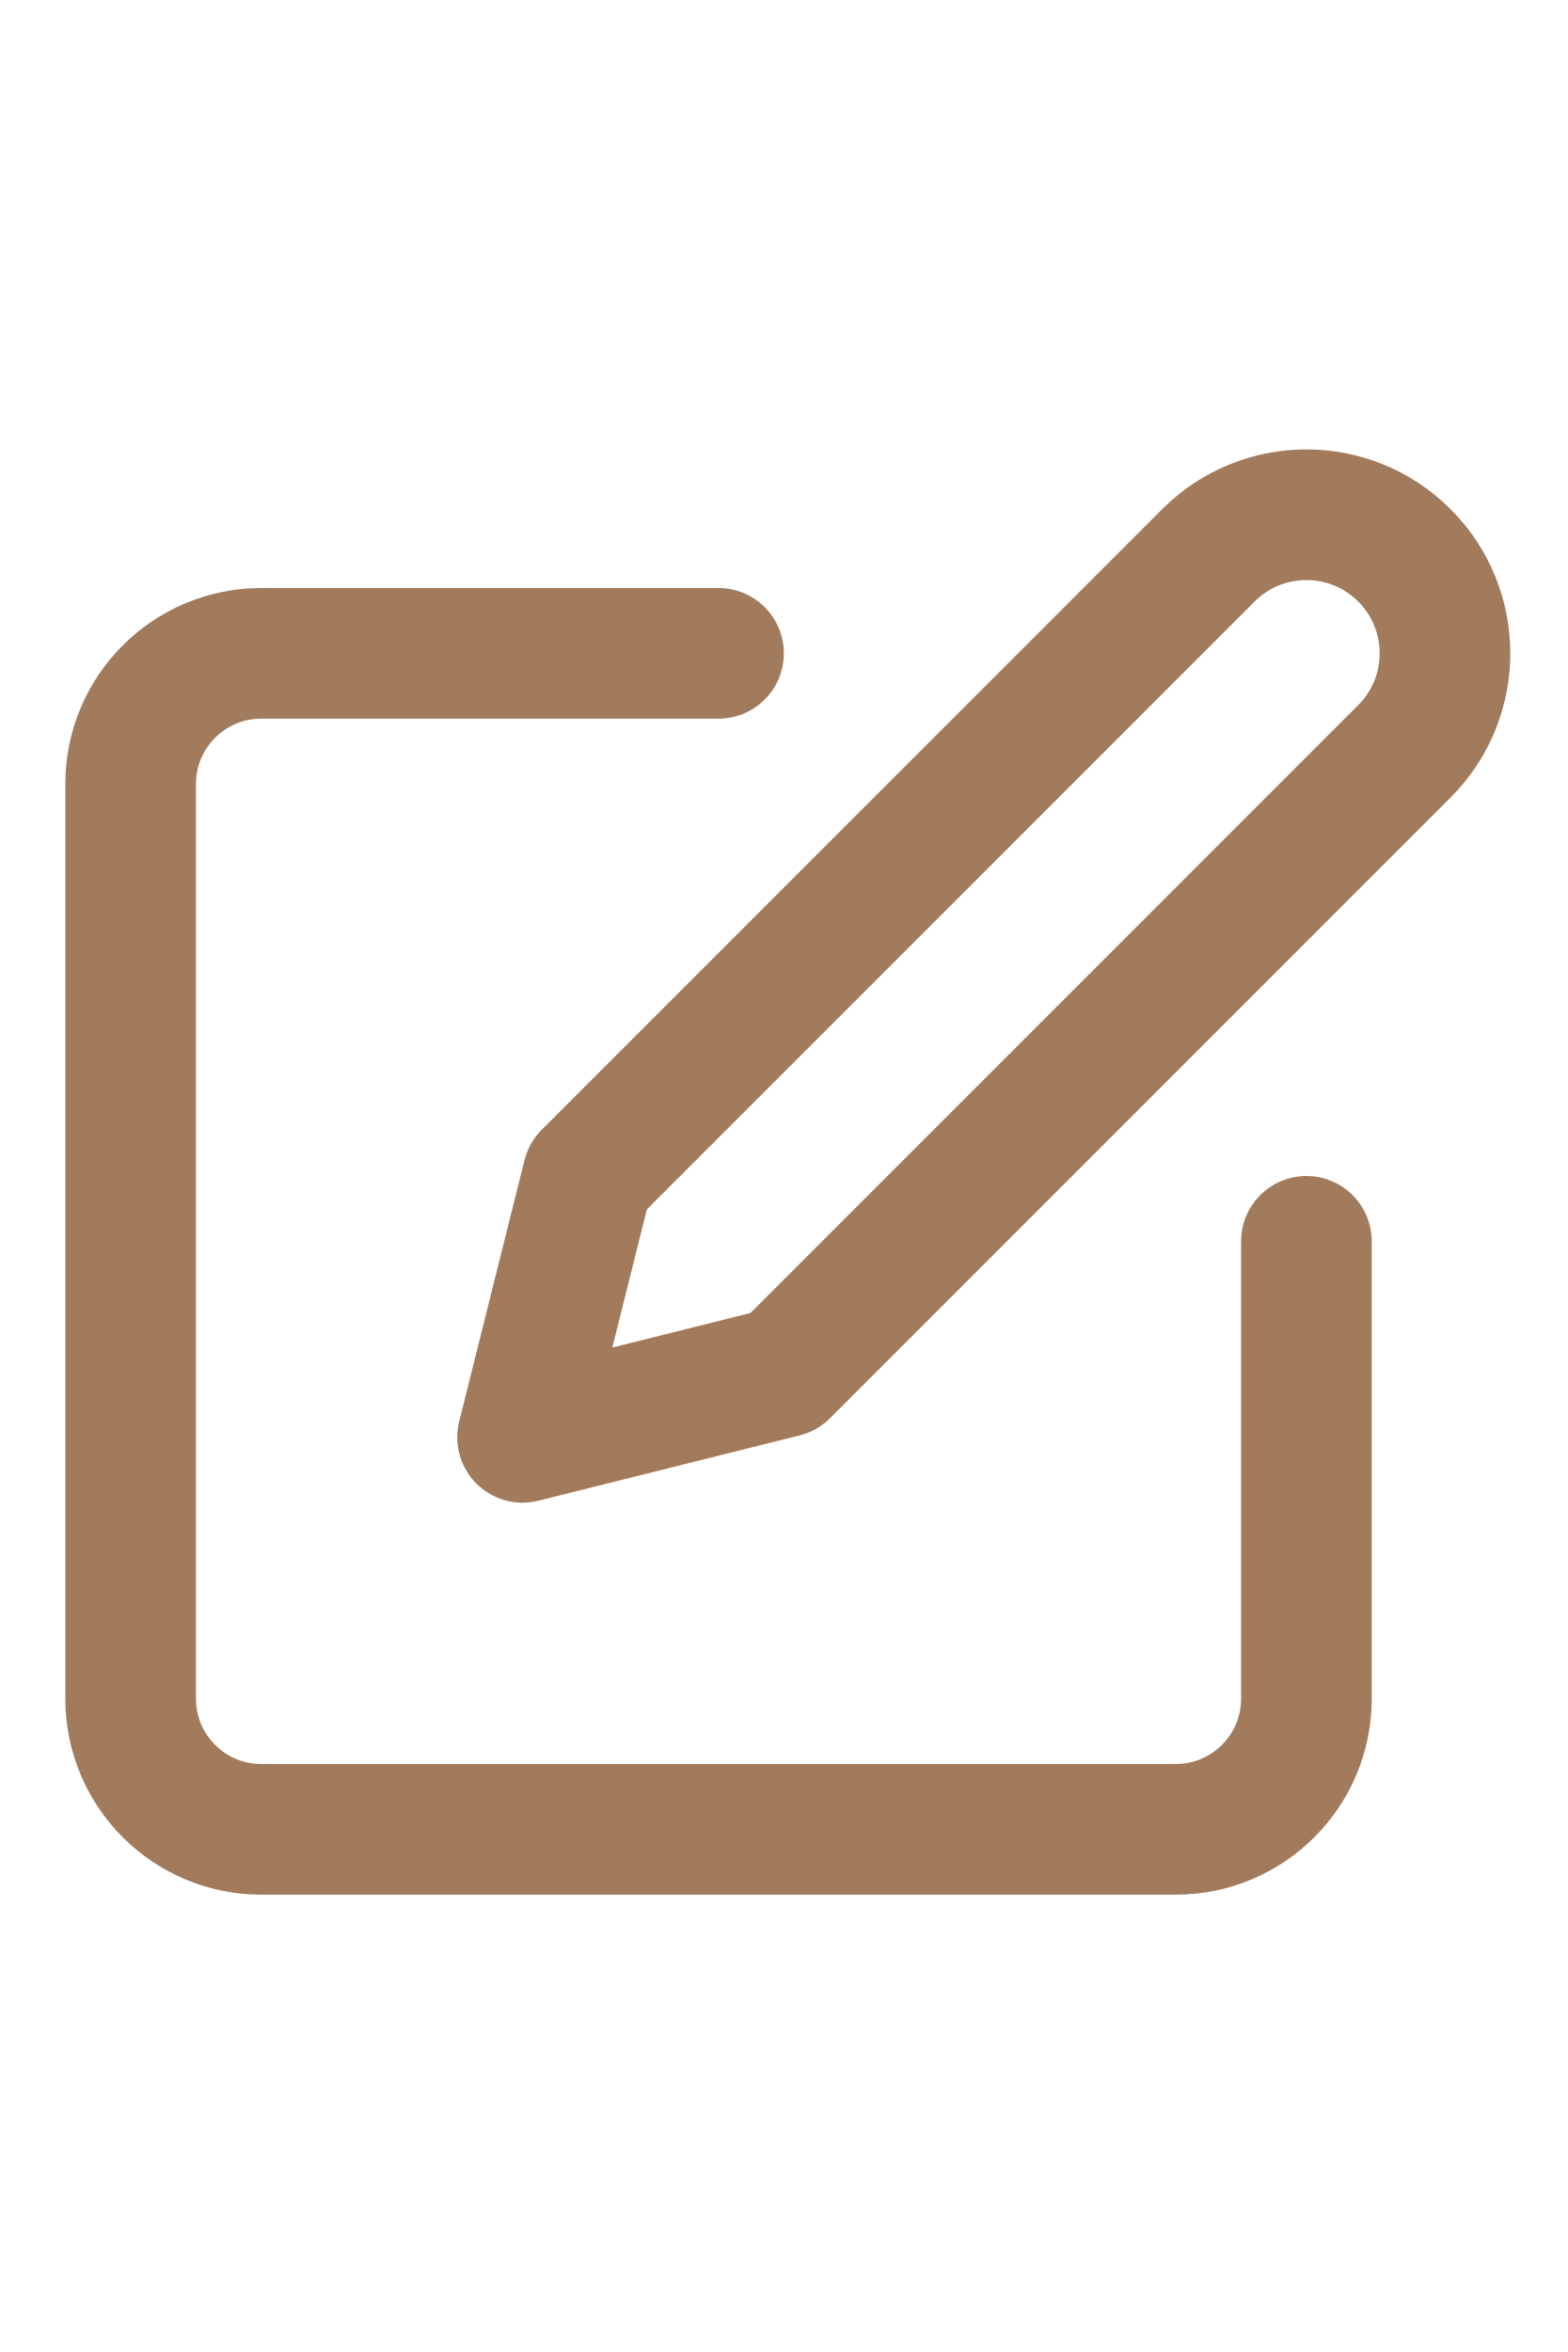
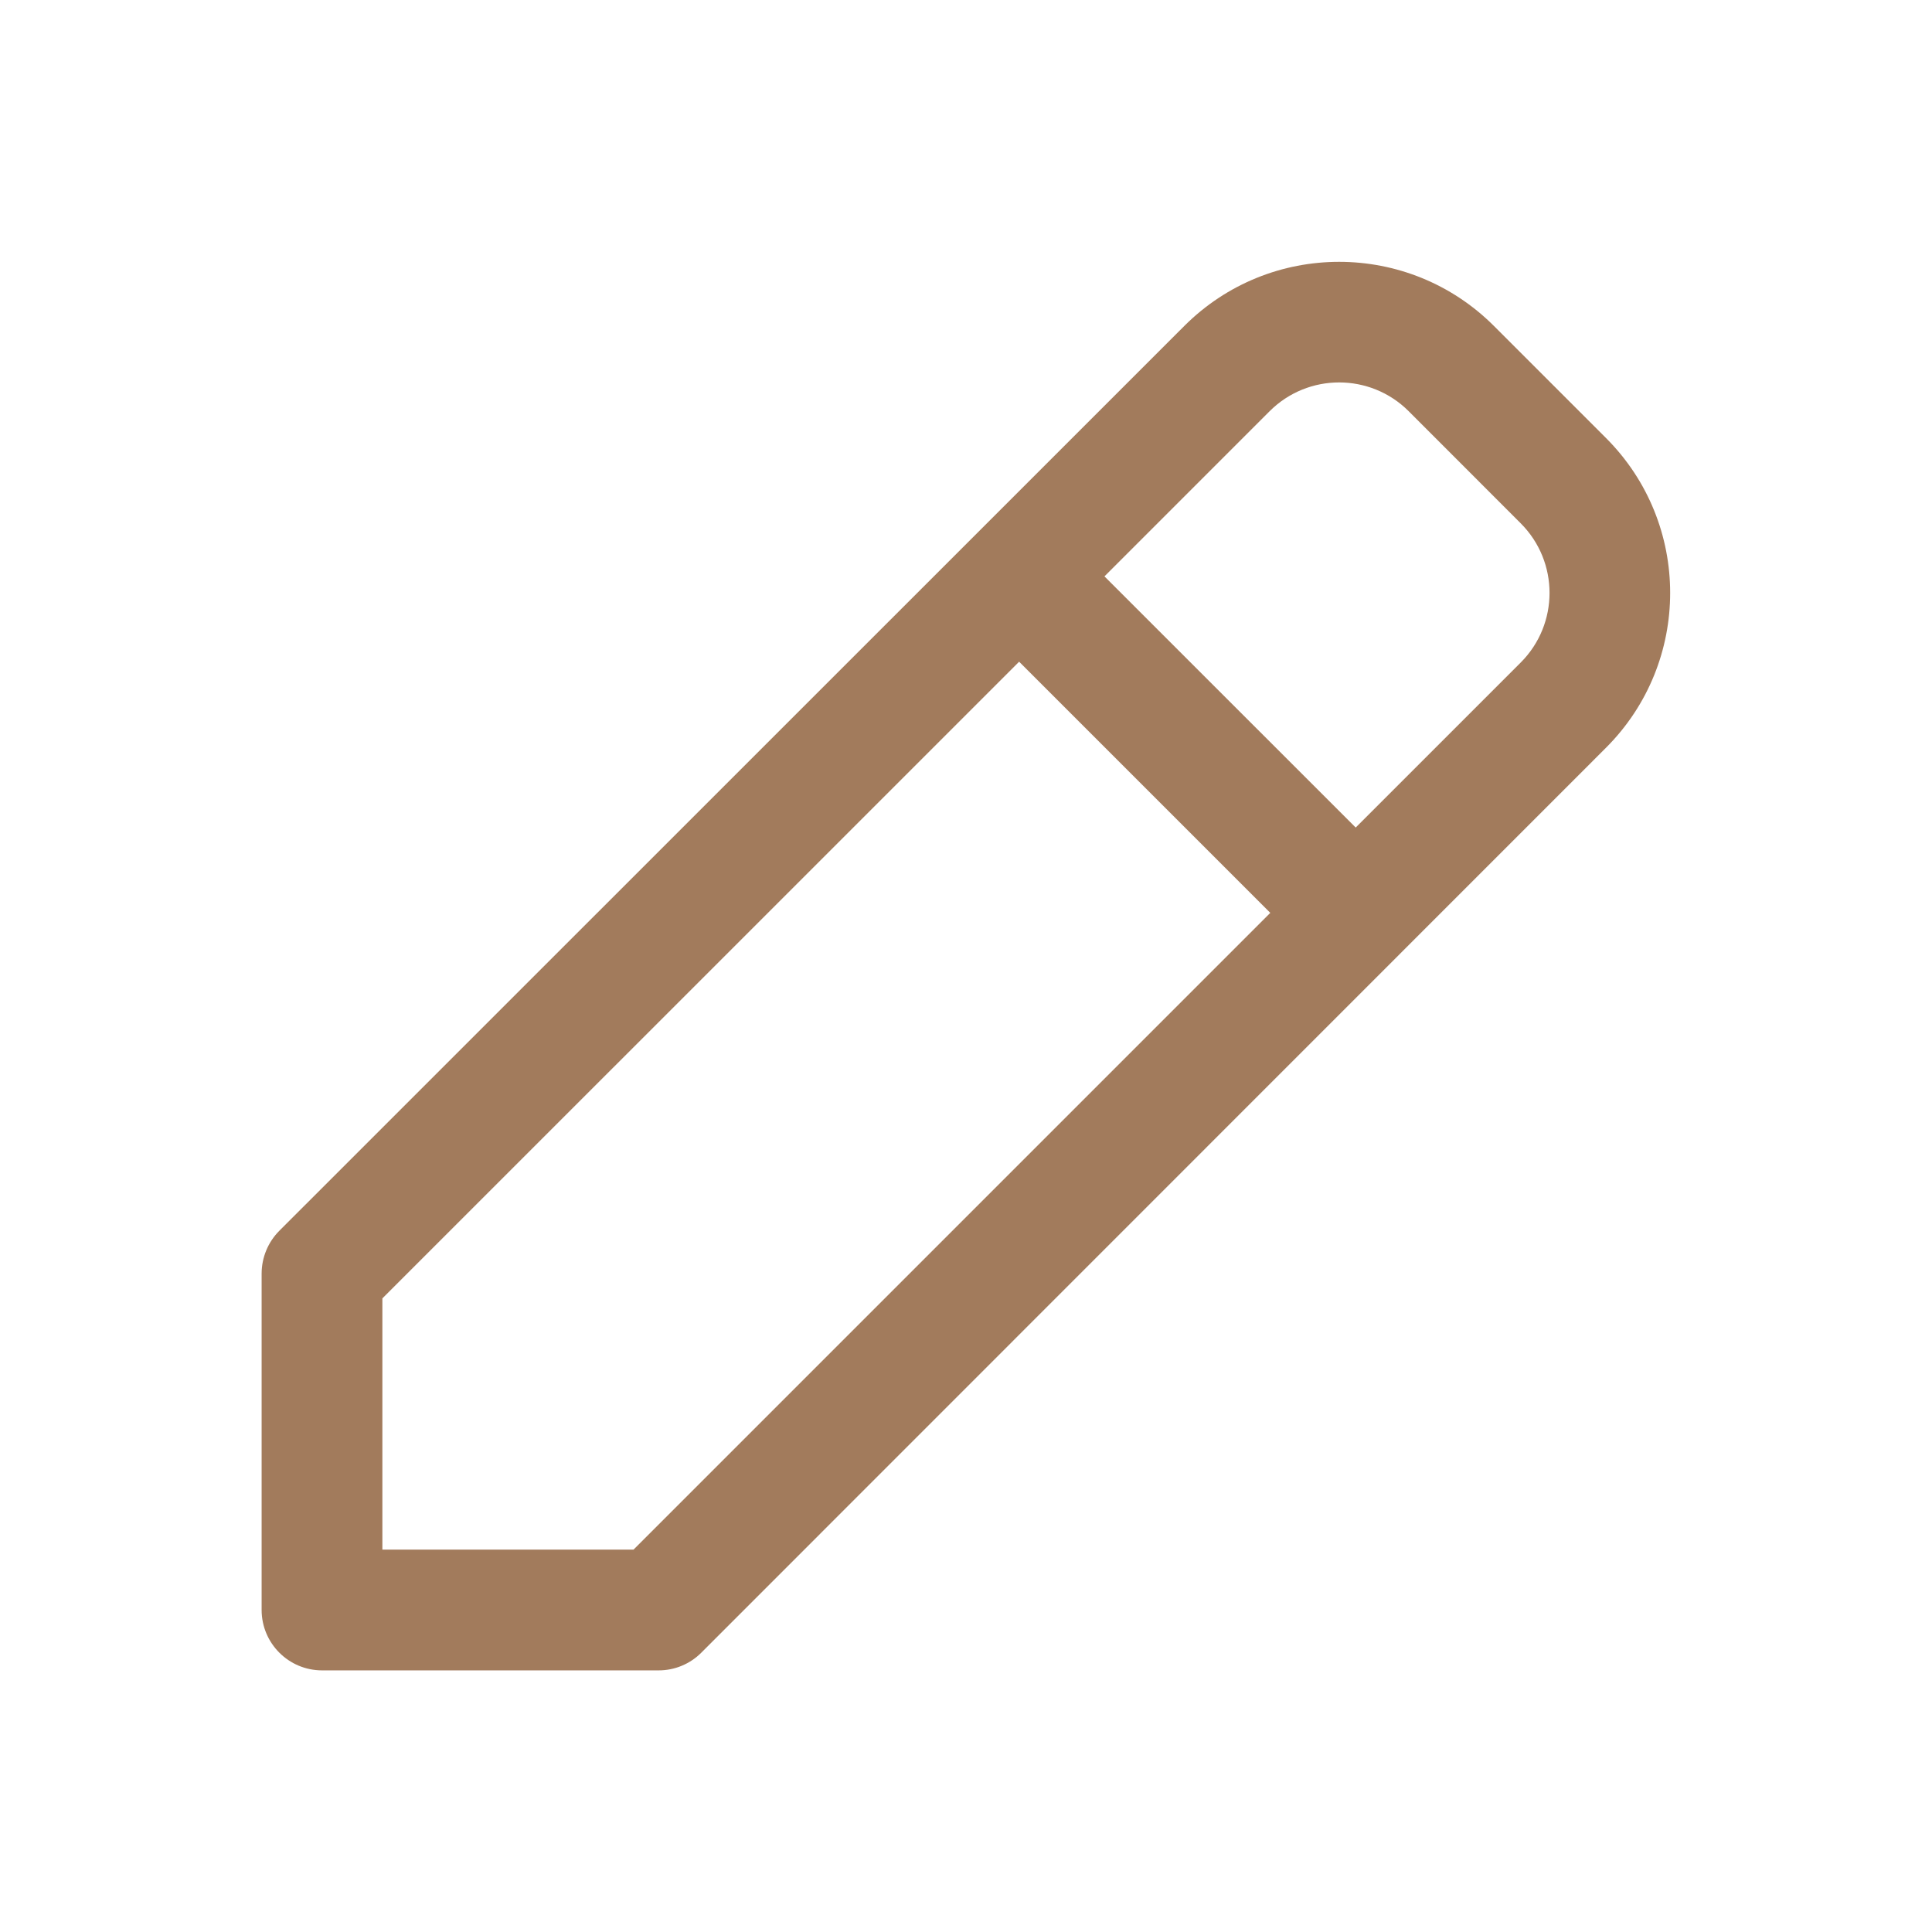
- <svg xmlns="http://www.w3.org/2000/svg" class="feather feather-edit" fill="none" height="24" stroke="#A27B5C" stroke-linecap="round" stroke-linejoin="round" stroke-width="2" viewBox="0 0 24 24" width="16">
-   <path d="M11 4H4a2 2 0 0 0-2 2v14a2 2 0 0 0 2 2h14a2 2 0 0 0 2-2v-7" />
-   <path d="M18.5 2.5a2.121 2.121 0 0 1 3 3L12 15l-4 1 1-4 9.5-9.5z" />
+ <svg xmlns="http://www.w3.org/2000/svg" width="24px" height="24px" viewBox="0 0 24 24" id="_24x24_On_Light_Edit" data-name="24x24/On Light/Edit" fill="" stroke="">
+   <g id="SVGRepo_bgCarrier" stroke-width="0" />
+   <g id="SVGRepo_tracerCarrier" stroke-linecap="round" stroke-linejoin="round" />
+   <g id="SVGRepo_iconCarrier">
+     <rect id="view-box" width="24" height="24" fill="none" />
+     <path id="Shape" d="M.75,17.5A.751.751,0,0,1,0,16.75V12.569a.755.755,0,0,1,.22-.53L11.461.8a2.72,2.72,0,0,1,3.848,0L16.7,2.191a2.72,2.72,0,0,1,0,3.848L5.462,17.28a.747.747,0,0,1-.531.22ZM1.5,12.879V16h3.12l7.91-7.91L9.41,4.97ZM13.591,7.03l2.051-2.051a1.223,1.223,0,0,0,0-1.727L14.249,1.858a1.222,1.222,0,0,0-1.727,0L10.47,3.91Z" transform="translate(3.25 3.25)" fill="#A27B5C" />
+   </g>
</svg>
